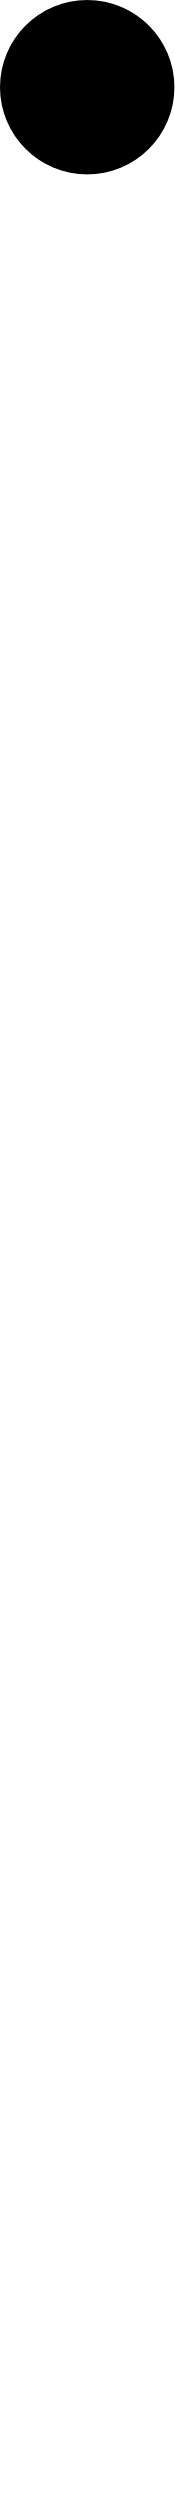
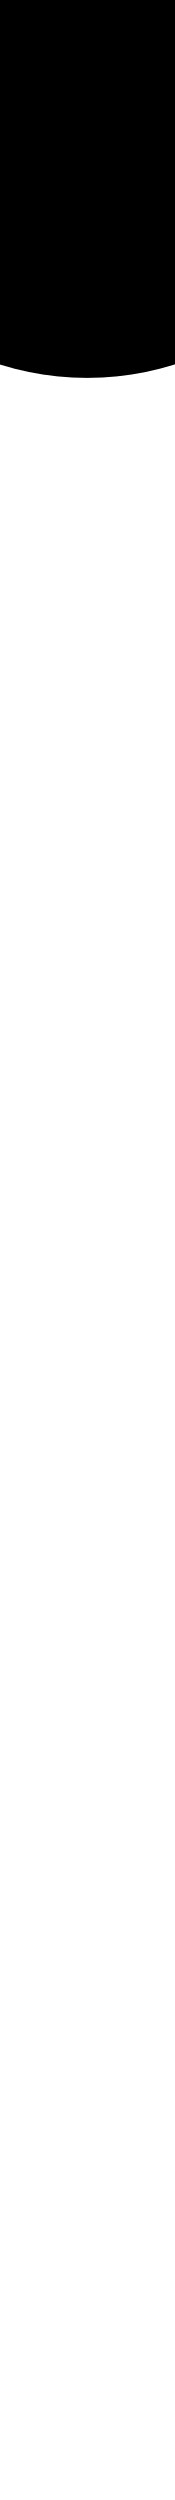
- <svg xmlns="http://www.w3.org/2000/svg" data-generator="bliss-svg-builder" width="9" height="129" viewBox="-0.75 -0.75 1.5 21.5">
-   <g class="bliss-content" fill="none" stroke="#000000" stroke-linejoin="round" stroke-linecap="round" stroke-width="0.5">
-     <g stroke-width="0.75">
-       <path d="M-0.375,0a0.375,0.375 0 1,1 0.75,0a0.375,0.375 0 1,1 -0.75,0" />
+ <svg xmlns="http://www.w3.org/2000/svg" data-generator="bliss-svg-builder" width="9" height="129" viewBox="-0.75 -0.75 1.5 21.5" class="bliss-root" fill="none" stroke="#000000" stroke-linejoin="round" stroke-linecap="round" stroke-width="0.5">
+   <g class="bliss-content">
+     <g stroke-width="2.5">
+       <path d="M-1.25,0a1.25,1.25 0 1,1 2.5,0a1.25,1.25 0 1,1 -2.5,0" />
    </g>
  </g>
</svg>
